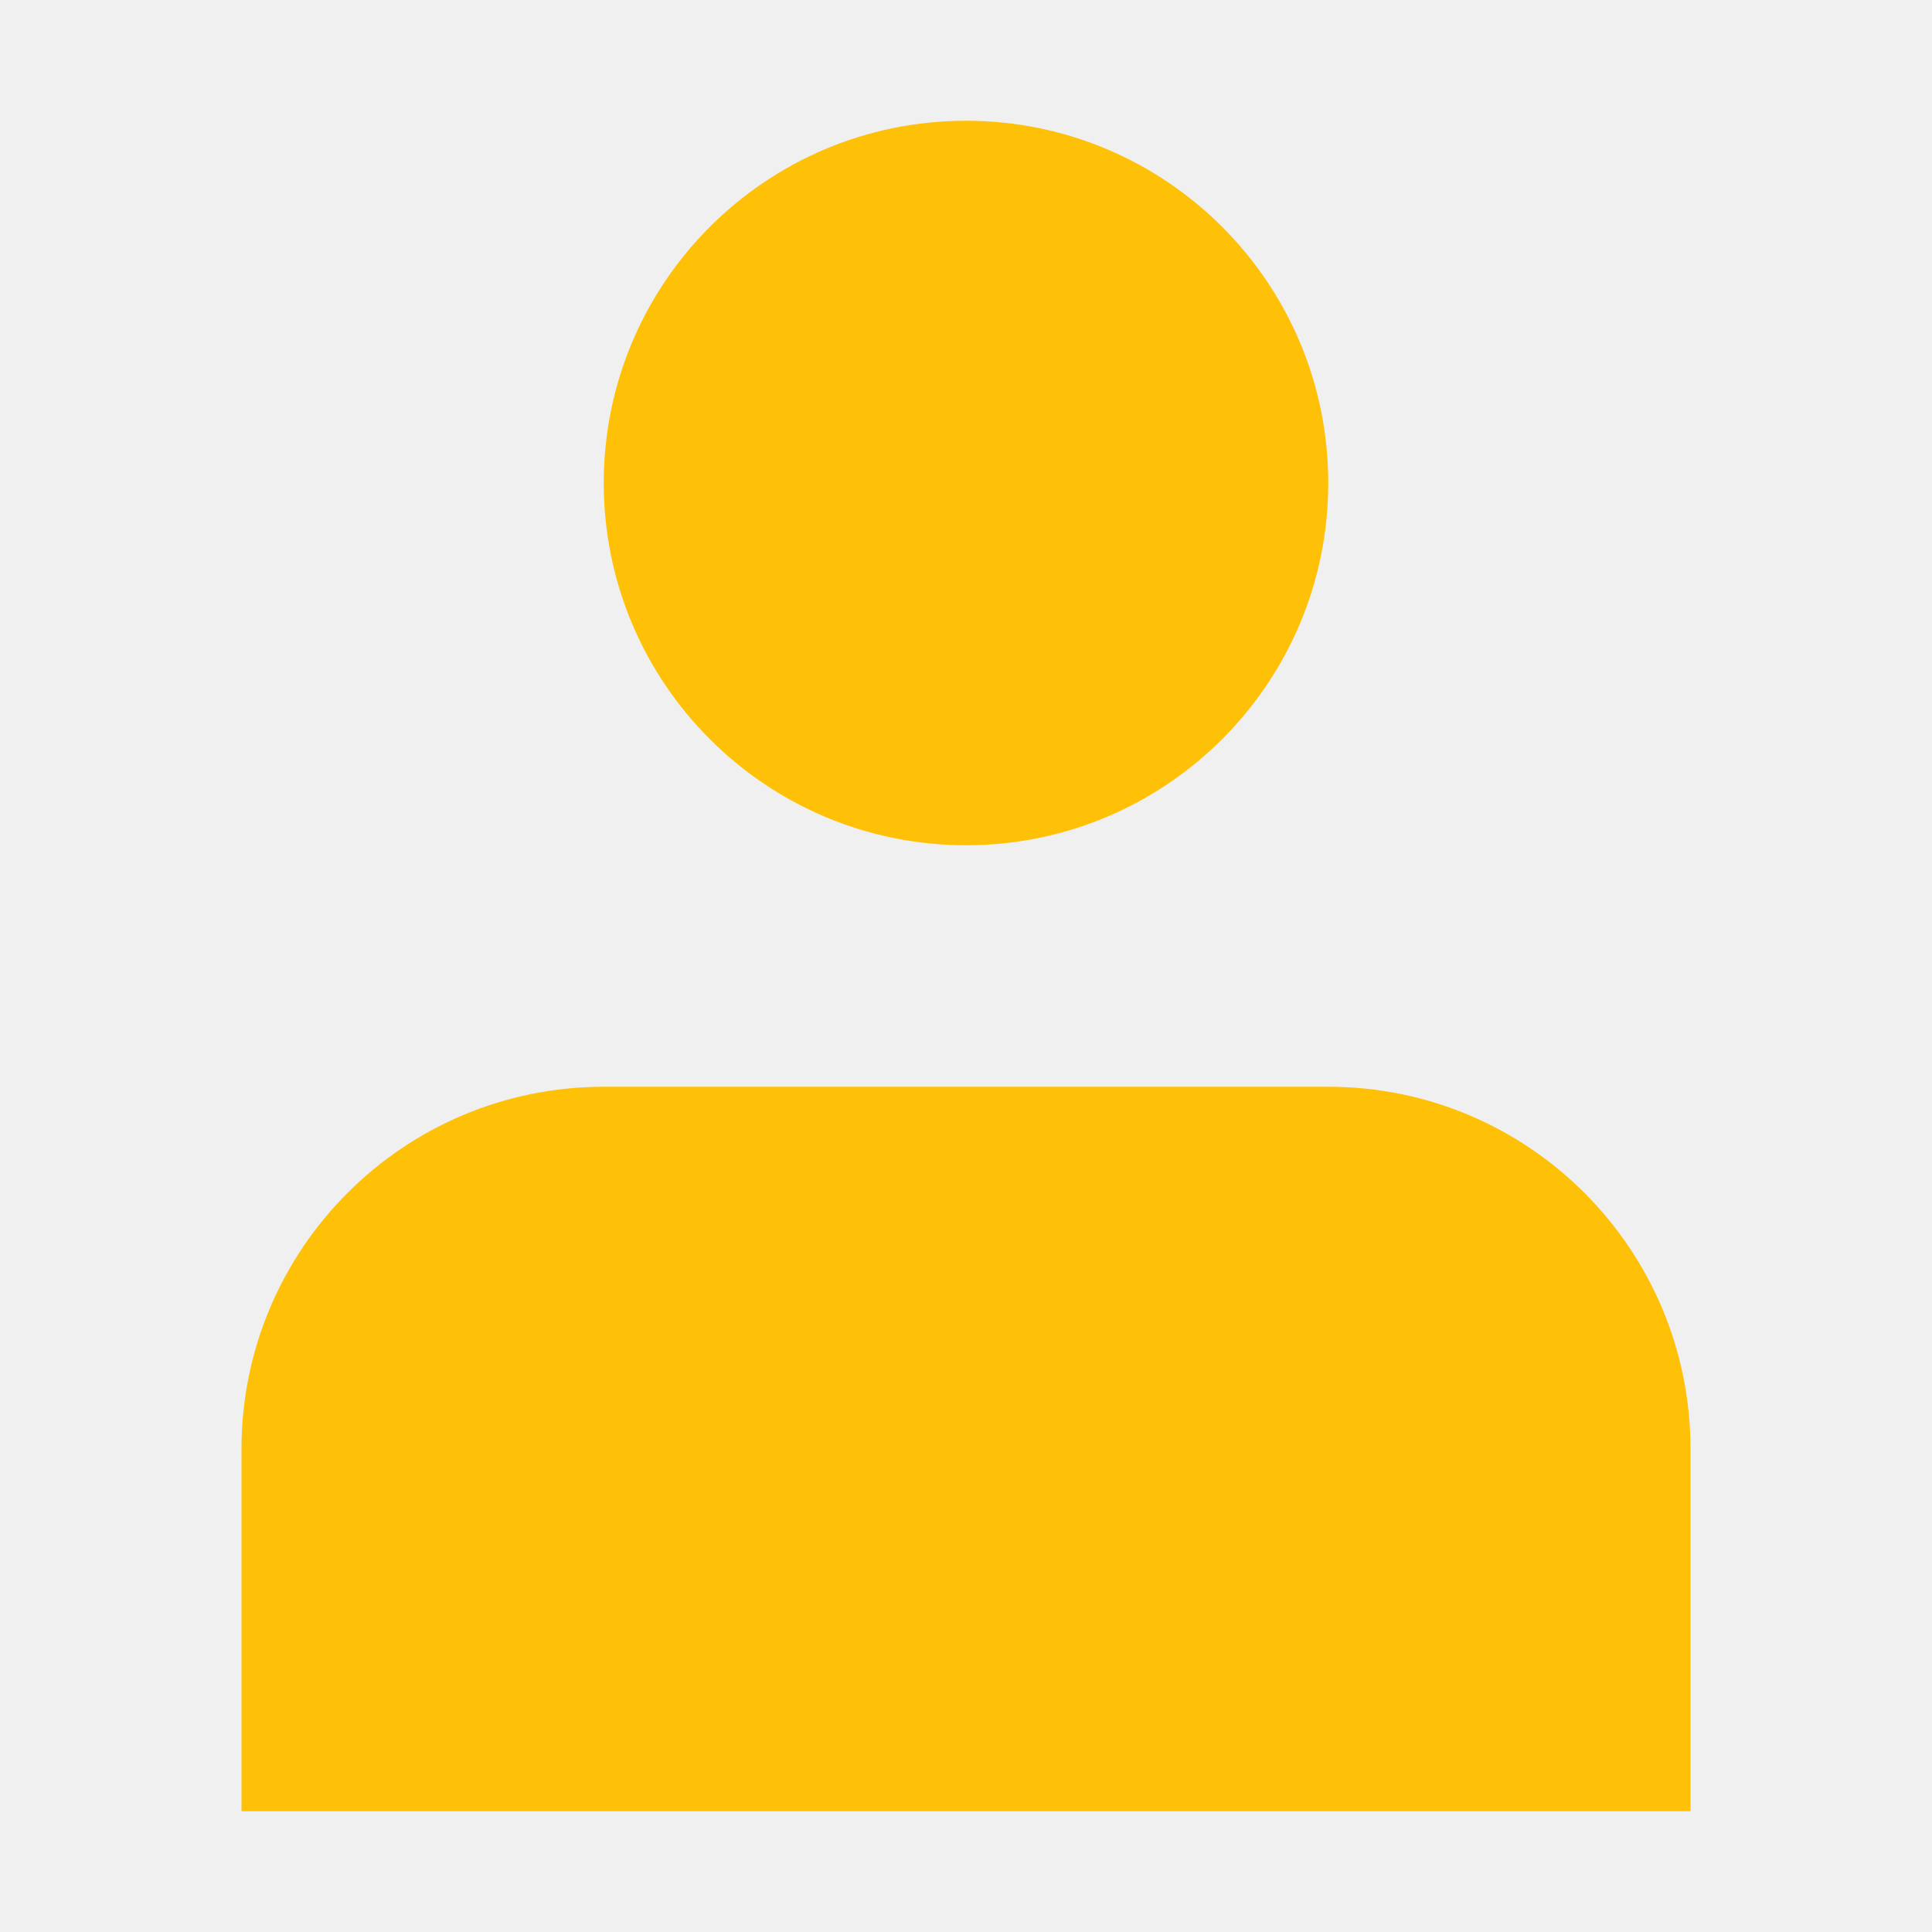
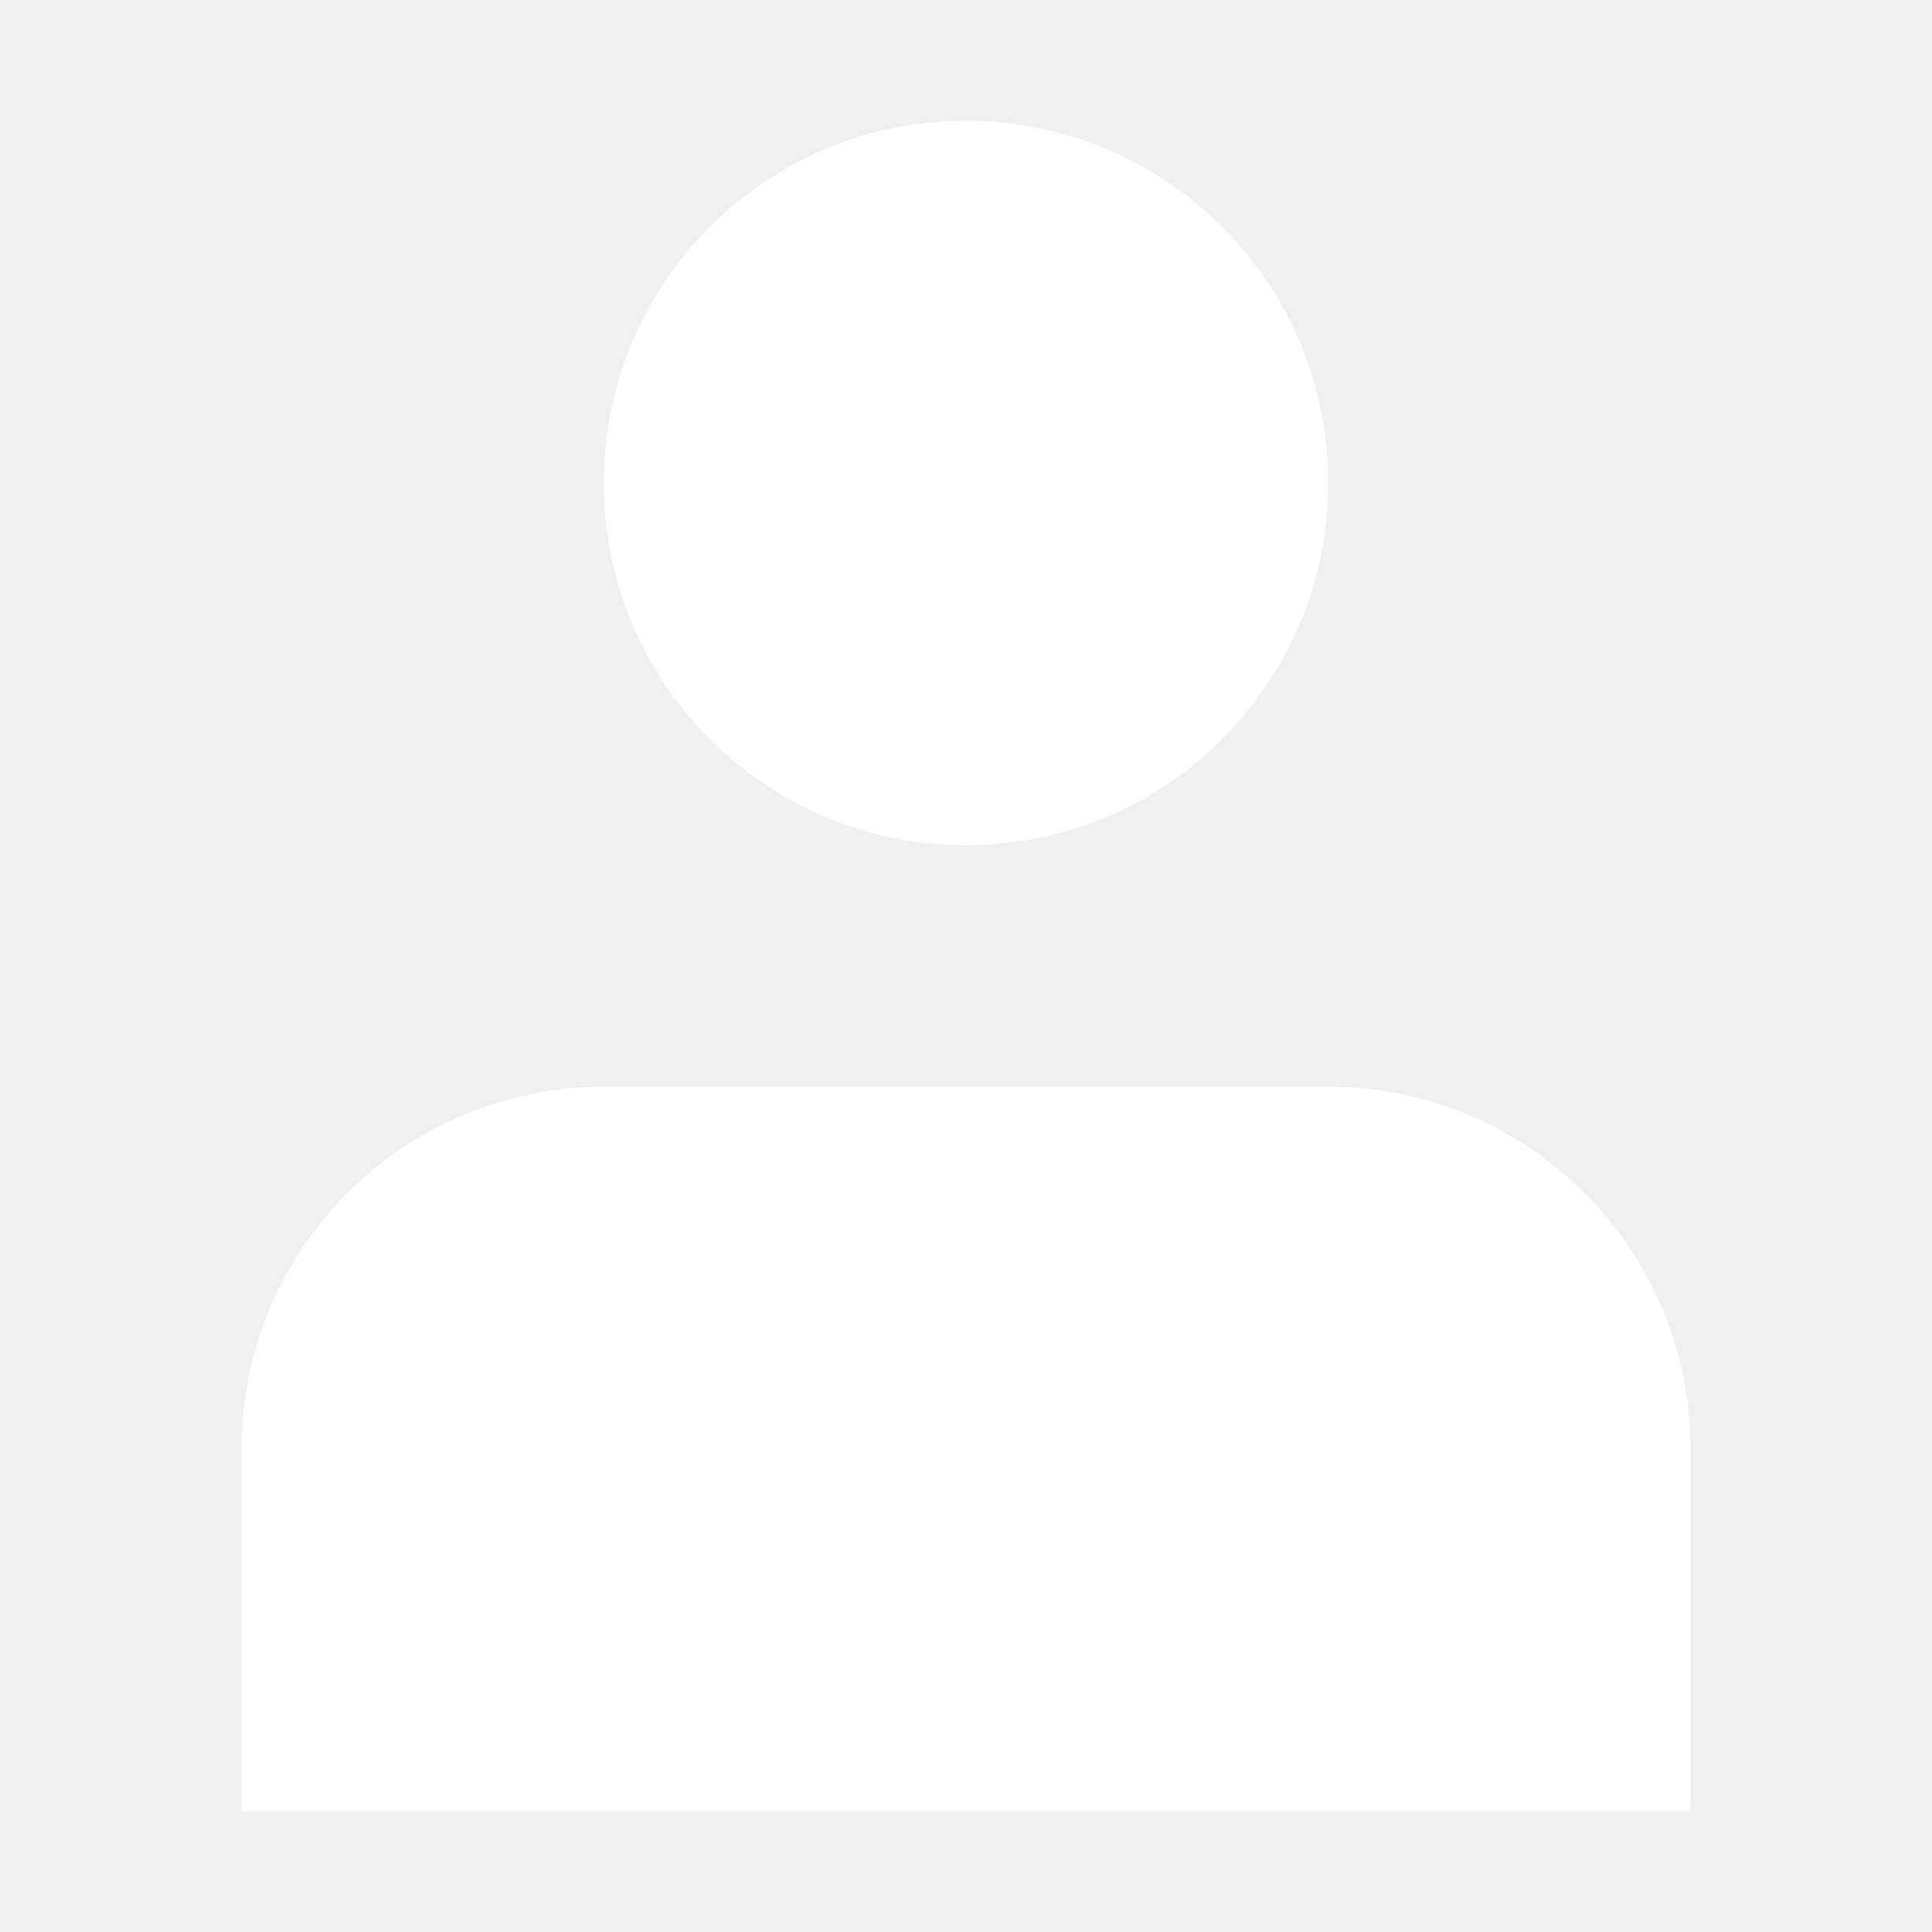
<svg xmlns="http://www.w3.org/2000/svg" width="800px" height="800px" viewBox="0 0 16 16" fill="none">
-   <path d="M8 7C9.657 7 11 5.657 11 4C11 2.343 9.657 1 8 1C6.343 1 5 2.343 5 4C5 5.657 6.343 7 8 7Z" fill="#FFC107" />
-   <path d="M14 12C14 10.343 12.657 9 11 9H5C3.343 9 2 10.343 2 12V15H14V12Z" fill="#FFC107" />
+   <path d="M8 7C9.657 7 11 5.657 11 4C11 2.343 9.657 1 8 1C6.343 1 5 2.343 5 4C5 5.657 6.343 7 8 7Z" fill="#FFFFFF" />
+   <path d="M14 12C14 10.343 12.657 9 11 9H5C3.343 9 2 10.343 2 12V15H14V12Z" fill="#FFFFFF" />
</svg>
